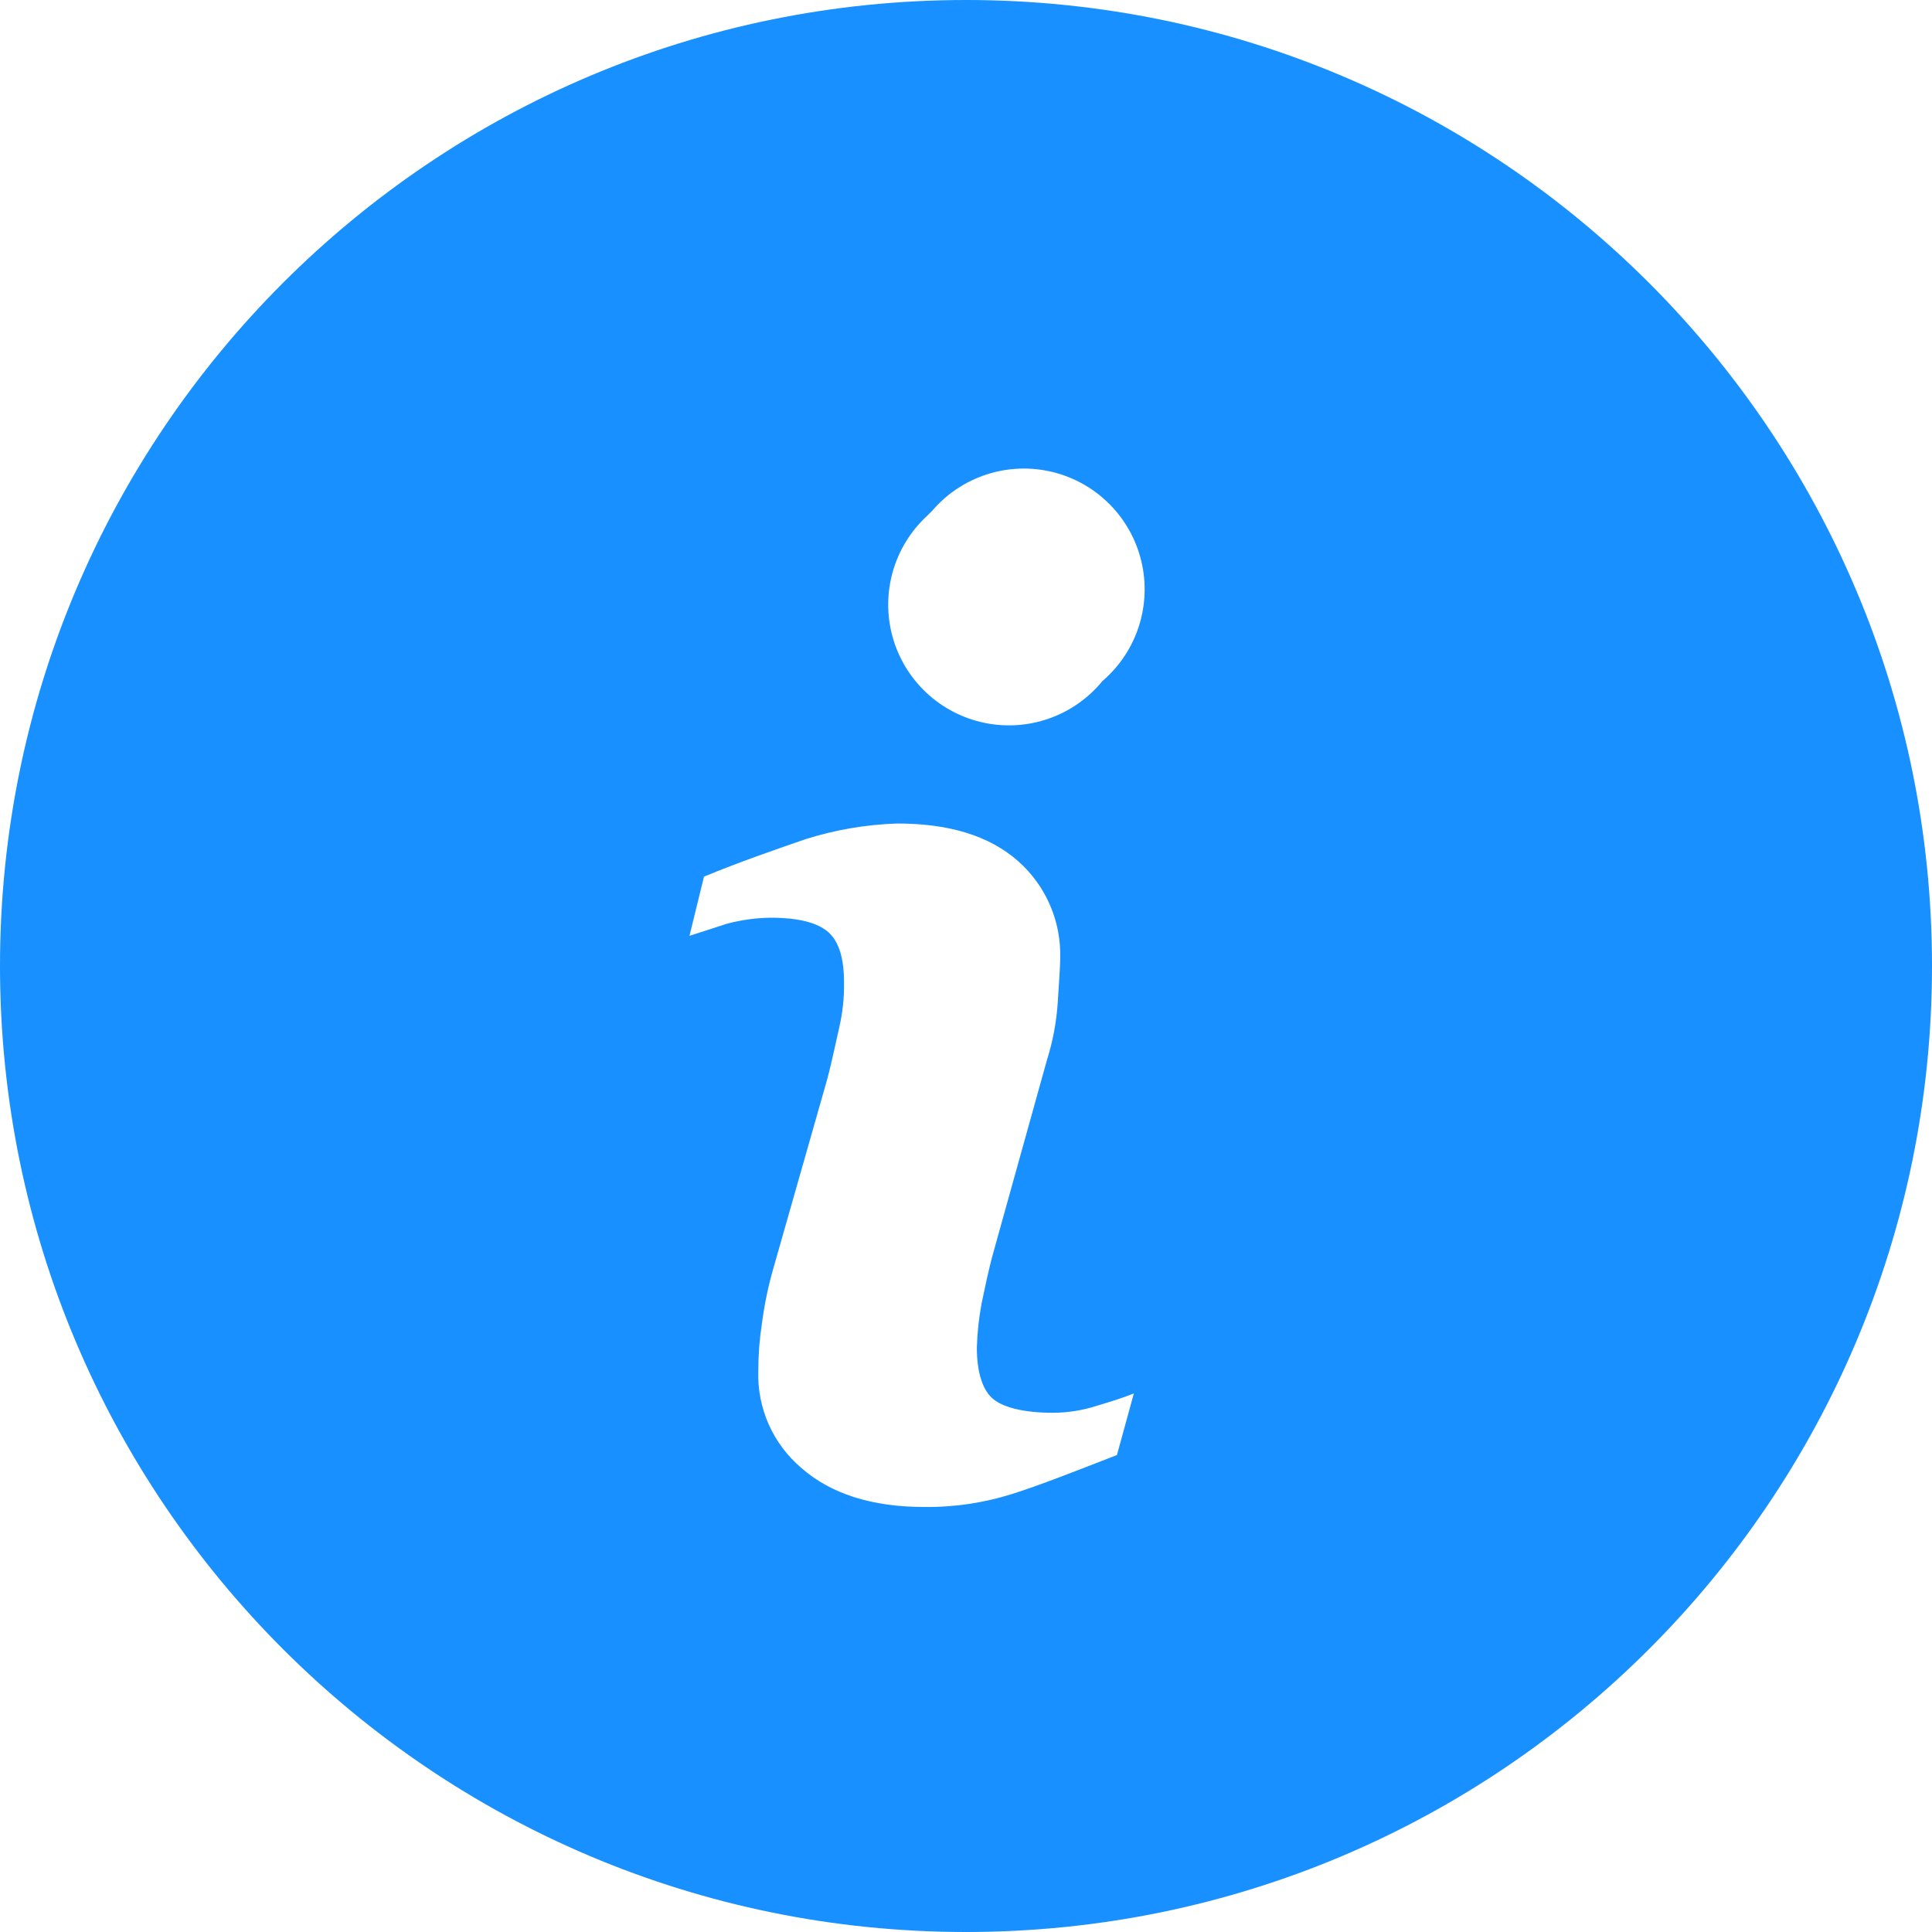
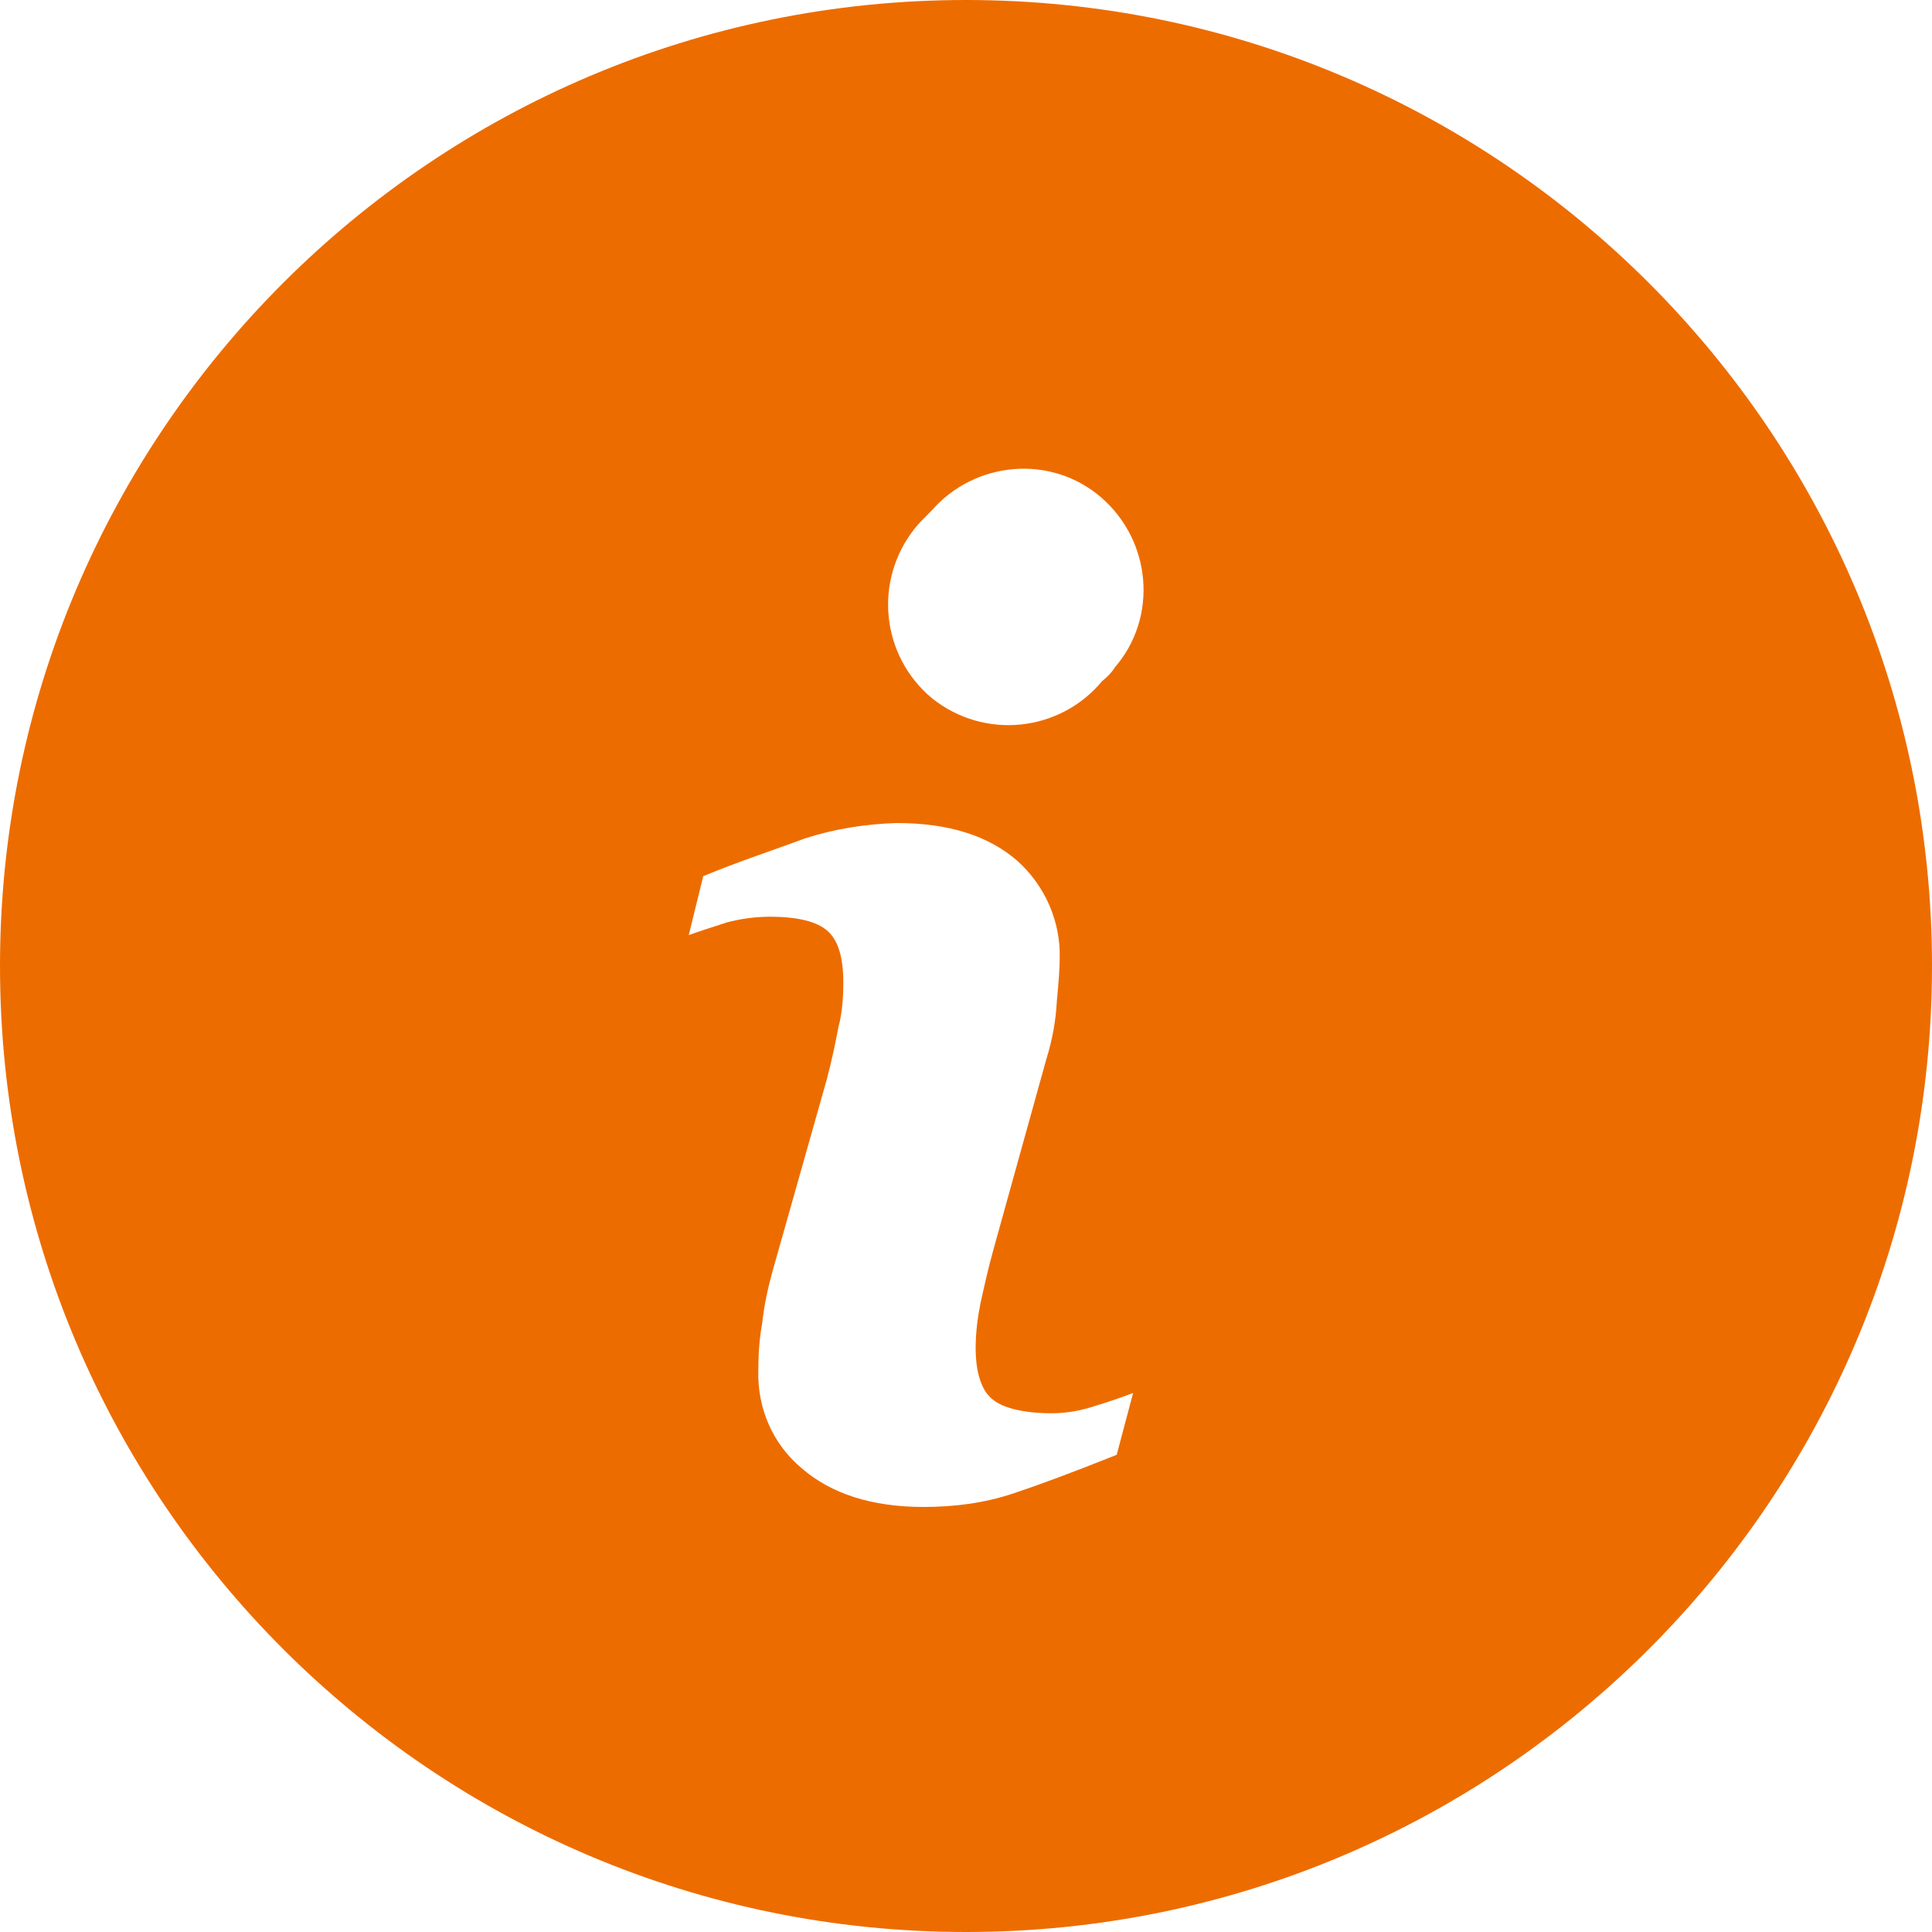
- <svg xmlns="http://www.w3.org/2000/svg" class="icon" width="200px" height="200.00px" viewBox="0 0 1024 1024" version="1.1">
-   <path d="M1024 512a512 512 0 1 0-512 512 512 512 0 0 0 512-512m-432 259.2c-23.04 8.96-40.96 16-55.04 20.48a149.12 149.12 0 0 1-47.36 7.04c-27.52 0-49.28-7.04-64.64-20.48a64.64 64.64 0 0 1-23.04-51.84 163.904 163.904 0 0 1 1.92-24.96 199.488 199.488 0 0 1 5.76-28.16l28.8-101.12c2.56-9.6 4.48-19.2 6.4-27.52a99.392 99.392 0 0 0 2.56-23.68c0-12.8-2.56-21.76-8.32-26.88S423.04 486.4 408.32 486.4a95.168 95.168 0 0 0-23.04 3.2c-7.68 2.56-14.08 4.48-19.84 6.4l7.68-31.36c18.56-7.68 37.12-14.08 53.76-19.84a180.288 180.288 0 0 1 48.64-8.32c27.52 0 48.64 6.4 64 19.84a66.112 66.112 0 0 1 22.4 51.84c0 4.48-0.64 12.16-1.28 23.04a129.856 129.856 0 0 1-5.76 30.72l-28.16 101.12c-2.56 8.96-4.48 18.56-6.4 27.52a148.8 148.8 0 0 0-2.56 23.68c0 13.44 3.2 23.04 8.96 27.52s16.64 7.04 31.36 7.04a76.352 76.352 0 0 0 23.68-3.84c6.4-1.92 12.8-3.84 19.2-6.4l-8.96 32.64m-7.68-410.24a64 64 0 1 1-92.8-87.68l2.56-2.56a64 64 0 1 1 90.24 90.24z" fill="#1890ff" />
+ <svg xmlns="http://www.w3.org/2000/svg" version="1.1" id="图层_1" x="0px" y="0px" viewBox="0 0 200 200" style="enable-background:new 0 0 200 200;" xml:space="preserve">
+   <style type="text/css">
+ 	.st0{fill:#ED6C00;}
+ </style>
+   <path class="st0" d="M200,100C200,44.8,155.2,0,100,0S0,44.8,0,100s44.8,100,100,100S200,155.2,200,100 M115.6,150.6  c-4.5,1.8-8,3.1-10.7,4c-3,1-6.1,1.4-9.3,1.4c-5.4,0-9.6-1.4-12.6-4c-3-2.5-4.6-6.2-4.5-10.1c0-1.6,0.1-3.3,0.4-4.9  c0.2-1.9,0.6-3.7,1.1-5.5l5.6-19.8c0.5-1.9,0.9-3.8,1.2-5.4c0.4-1.5,0.5-3.1,0.5-4.6c0-2.5-0.5-4.3-1.6-5.3s-3.1-1.5-6-1.5  c-1.5,0-3,0.2-4.5,0.6c-1.5,0.5-2.8,0.9-3.9,1.3l1.5-6.1c3.6-1.5,7.3-2.7,10.5-3.9c3.1-1,6.3-1.5,9.5-1.6c5.4,0,9.5,1.3,12.5,3.9  c2.9,2.6,4.5,6.3,4.4,10.1c0,0.9-0.1,2.4-0.3,4.5c-0.1,2-0.5,4.1-1.1,6l-5.5,19.8c-0.5,1.8-0.9,3.6-1.3,5.4  c-0.3,1.5-0.5,3.1-0.5,4.6c0,2.6,0.6,4.5,1.8,5.4c1.1,0.9,3.3,1.4,6.1,1.4c1.6,0,3.1-0.3,4.6-0.8c1.3-0.4,2.5-0.8,3.8-1.3  L115.6,150.6 M114.1,70.5c-4.4,5.3-12.2,6.1-17.6,1.8c-5.3-4.4-6.1-12.2-1.8-17.6c0.4-0.5,0.8-0.9,1.2-1.3l0.5-0.5  c4.5-5.2,12.4-5.9,17.6-1.4c5.2,4.5,5.9,12.4,1.4,17.6C115.1,69.6,114.6,70.1,114.1,70.5z" />
</svg>
